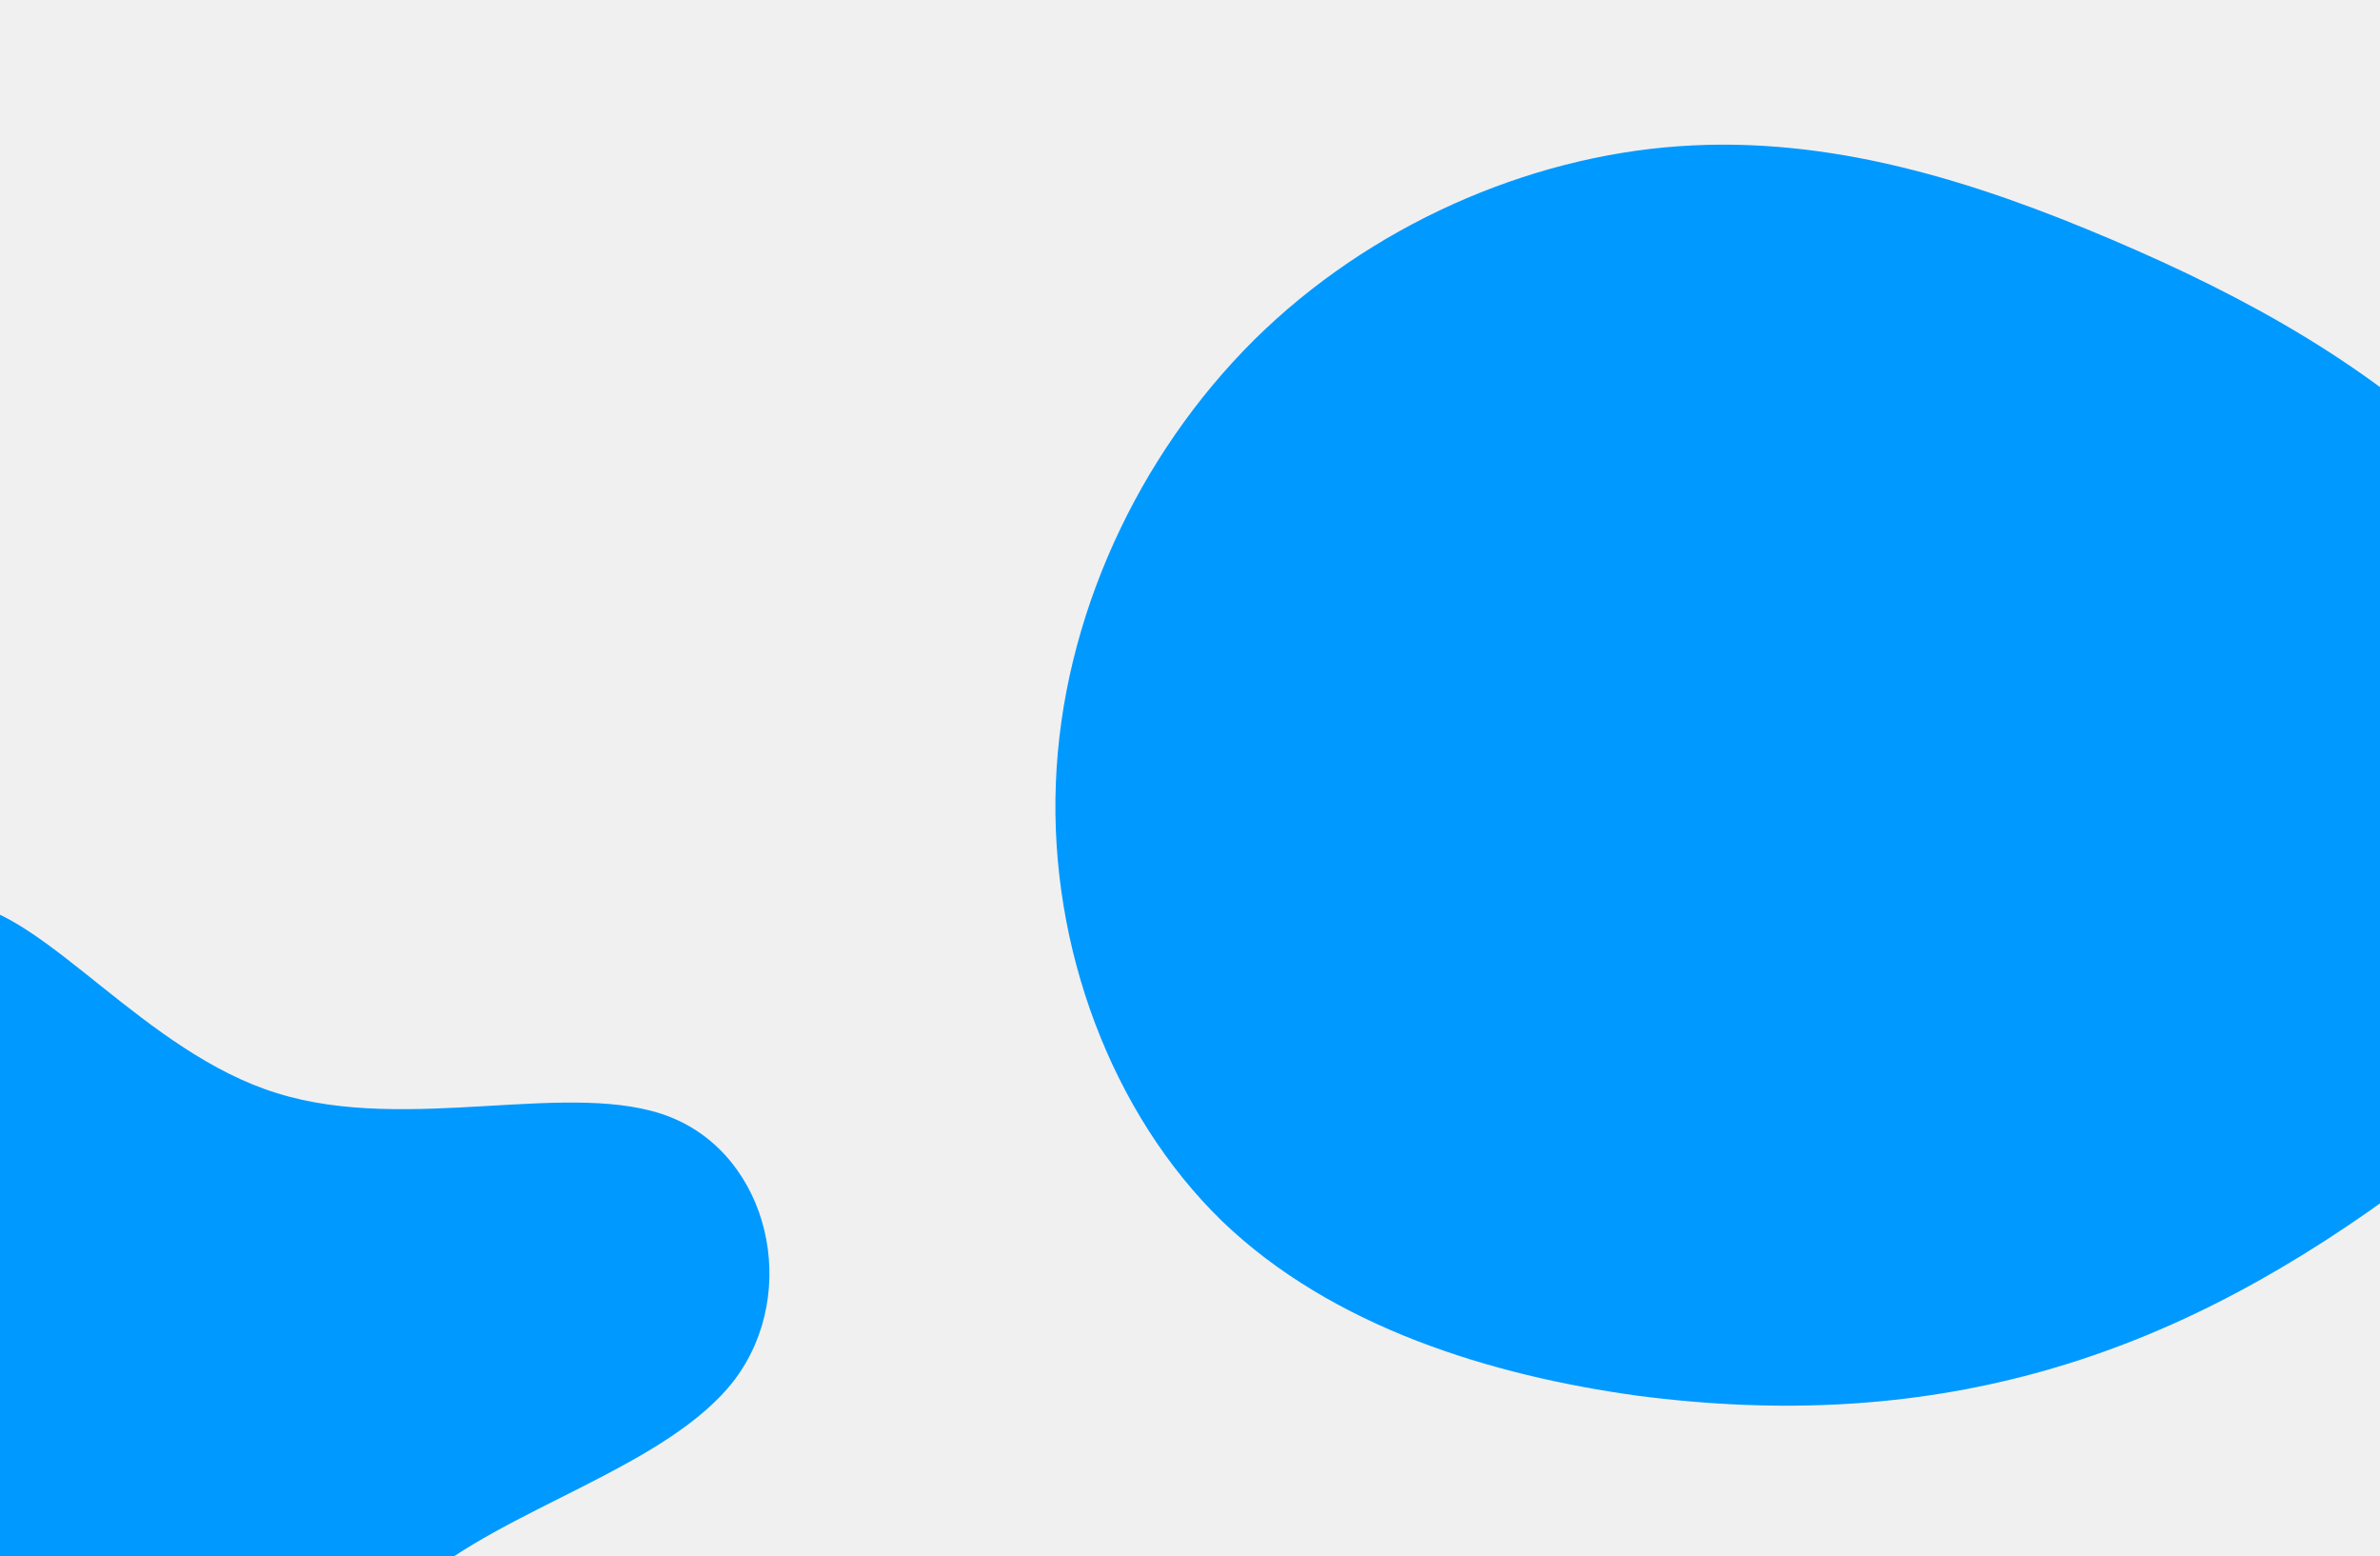
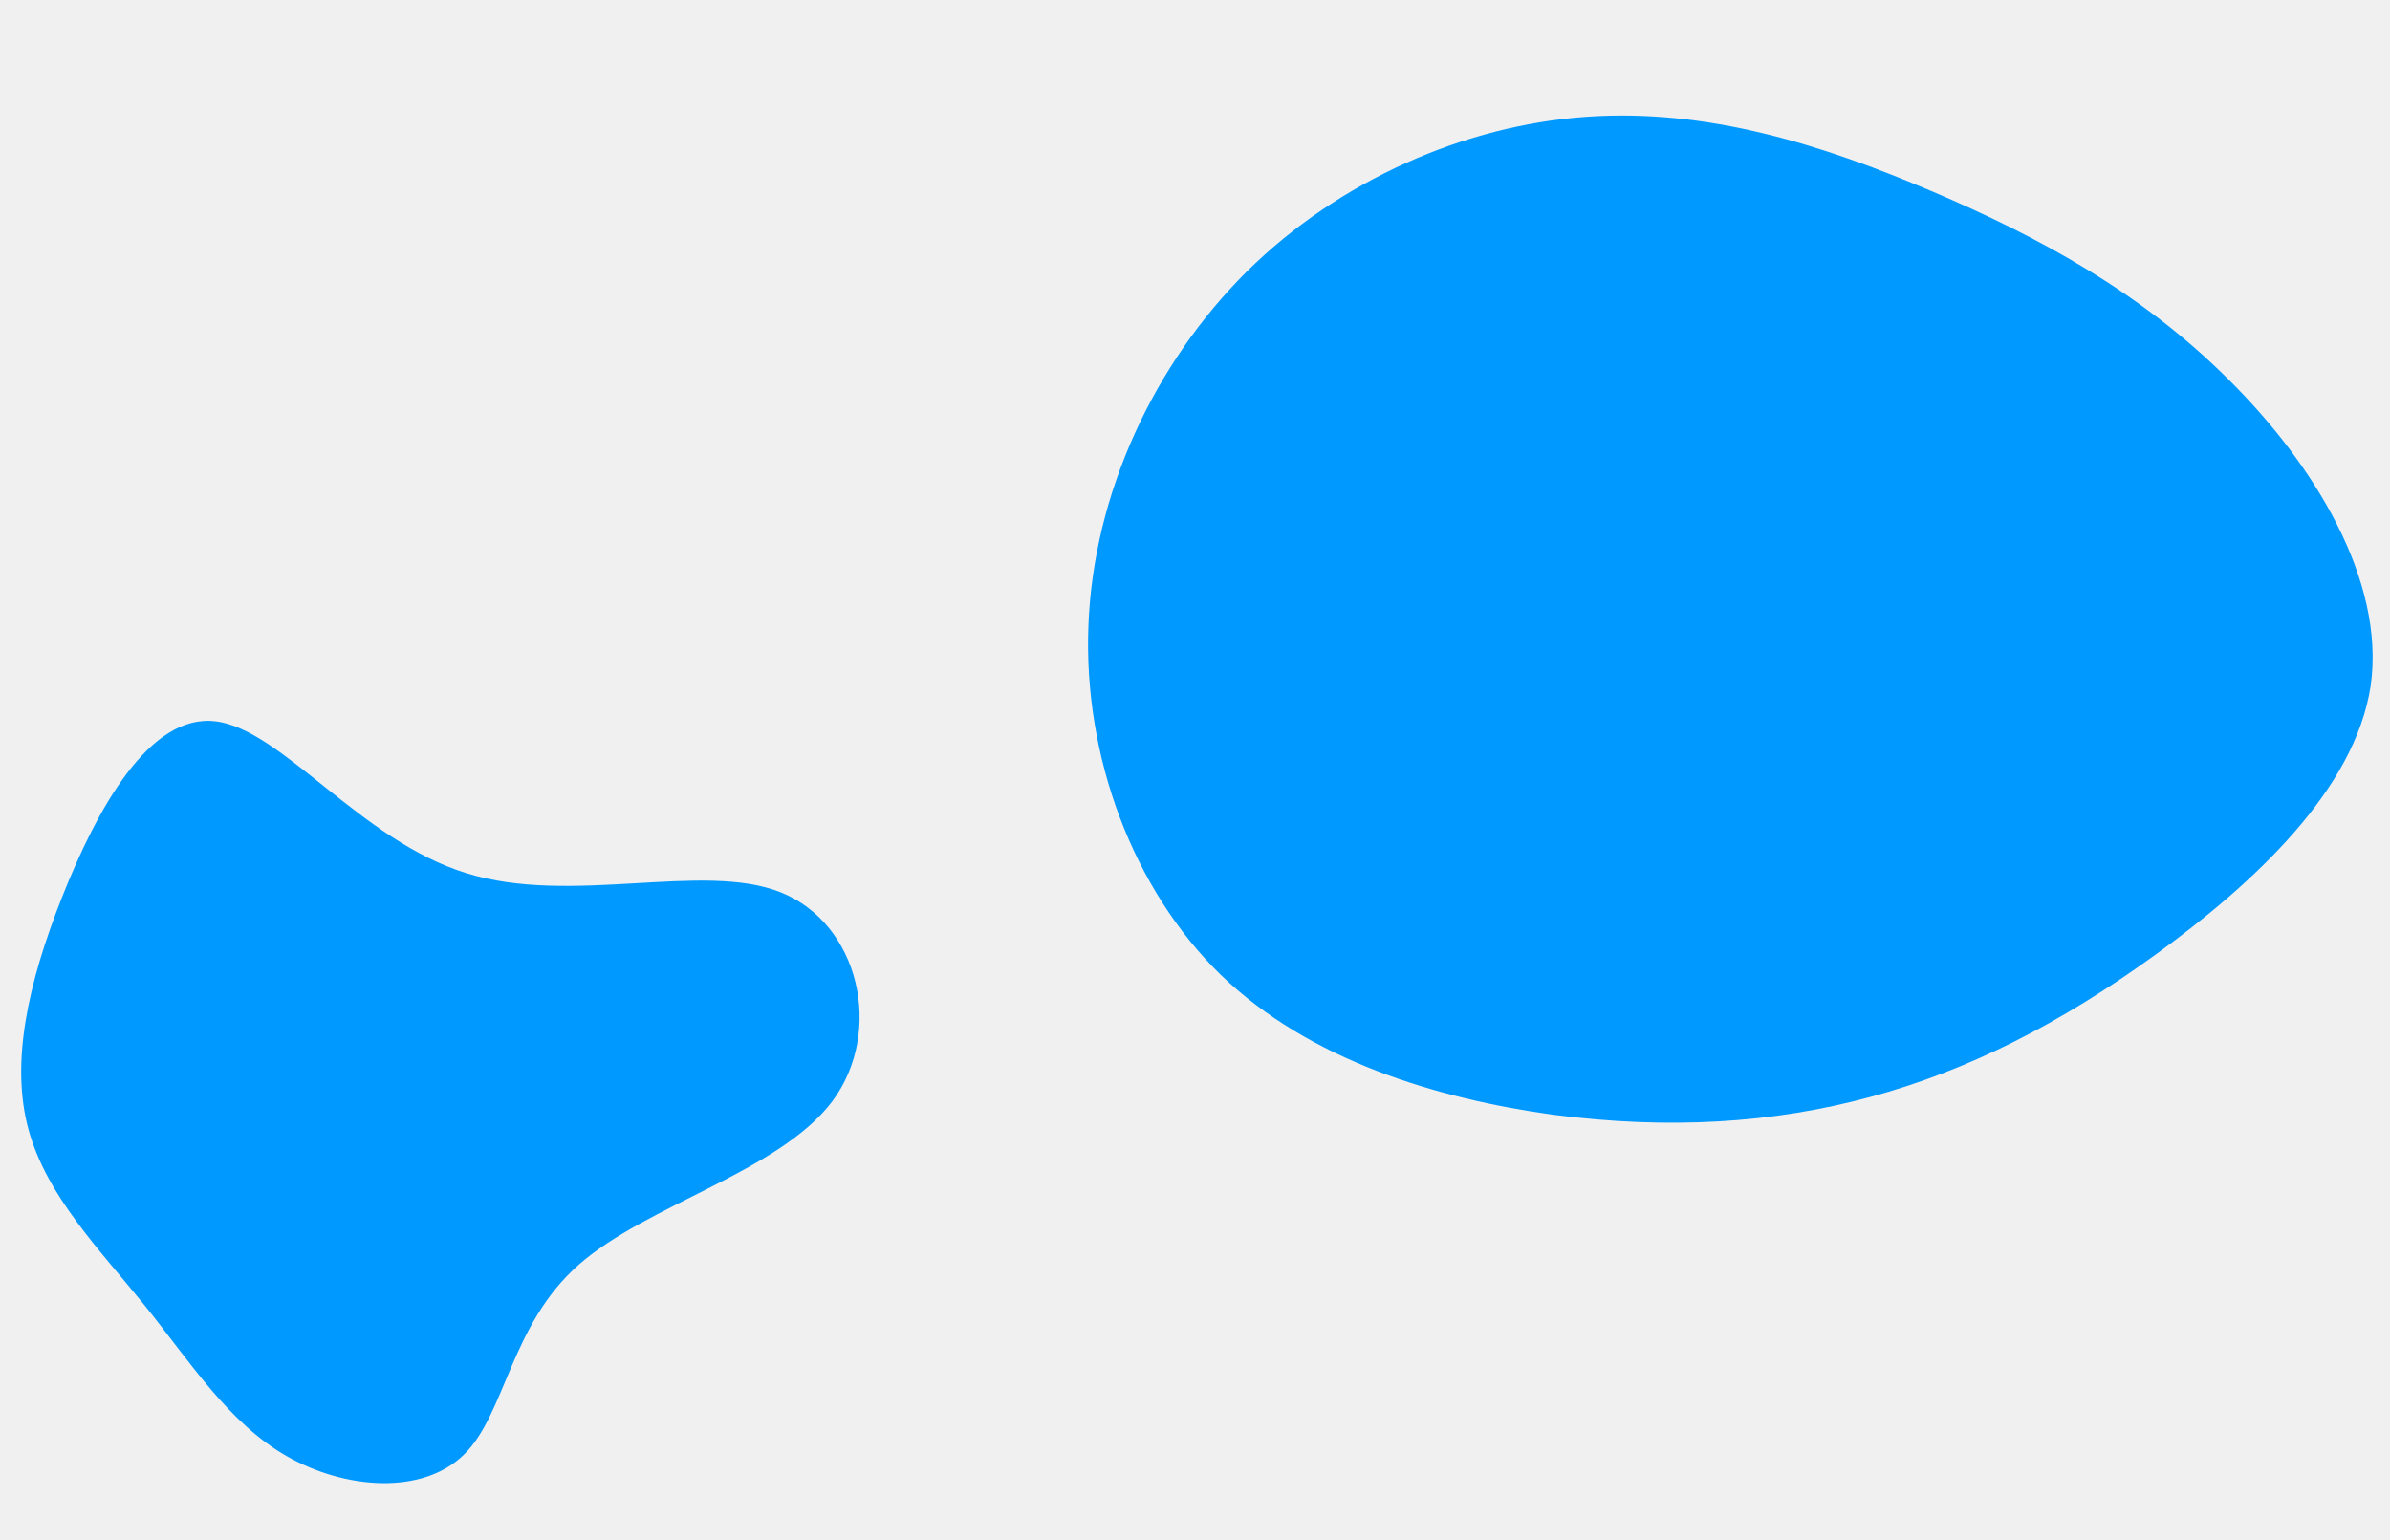
- <svg xmlns="http://www.w3.org/2000/svg" width="1530" height="1000" viewBox="0 0 1530 1000" fill="none">
+ <svg xmlns="http://www.w3.org/2000/svg" width="1923" height="1239" viewBox="0 0 1923 1239" fill="none">
  <g clip-path="url(#clip0)">
-     <path d="M430.991 717.95C494.314 743.131 514.715 829.989 472.38 886.556C429.553 942.968 323.34 969.416 268.495 1017.82C213.65 1066.22 209.858 1137.54 176.348 1170.42C142.839 1203.29 80.438 1198.51 33.411 1171.57C-13.124 1144.78 -43.46 1096.61 -80.457 1050.59C-117.121 1005.2 -159.463 962.263 -174.036 908.993C-188.61 855.722 -174.923 792.274 -146.97 721.663C-119.174 651.531 -77.112 574.237 -23.832 580.386C29.448 586.536 93.298 676.455 178.01 702.533C262.565 729.091 368.16 692.922 430.991 717.95Z" fill="#0099FF" />
-     <path d="M1357.14 153.815C1444.65 191.057 1525.89 235.533 1595.53 304.79C1665.01 373.468 1722.28 467.083 1710.5 551.519C1697.97 635.532 1615.94 711.101 1538.19 767.539C1460.44 823.977 1386.37 861.44 1307.88 882.681C1229.38 903.922 1145.86 909.098 1052.54 896.978C959.66 884.123 856.818 853.393 785.408 784.602C714.589 715.655 674.61 608.803 678.762 503.397C682.755 397.412 731.47 292.718 806.244 218.434C880.585 144.885 982.01 100.855 1079.02 94C1176.61 86.989 1269.63 116.574 1357.14 153.815Z" fill="#0099FF" />
+     <path d="M627.991 717.95C691.314 743.131 711.715 829.989 669.38 886.556C626.553 942.968 520.34 969.416 465.495 1017.82C410.65 1066.22 406.858 1137.54 373.348 1170.42C339.839 1203.29 277.438 1198.51 230.411 1171.57C183.876 1144.78 153.54 1096.61 116.543 1050.59C79.879 1005.2 37.537 962.263 22.964 908.993C8.39 855.722 22.077 792.274 50.03 721.663C77.826 651.531 119.888 574.237 173.168 580.386C226.448 586.536 290.298 676.455 375.01 702.533C459.565 729.091 565.16 692.922 627.991 717.95Z" fill="#0099FF" />
+     <path d="M1554.14 153.815C1641.65 191.057 1722.89 235.533 1792.53 304.79C1862.01 373.468 1919.28 467.083 1907.5 551.519C1894.97 635.532 1812.94 711.101 1735.19 767.539C1657.44 823.977 1583.38 861.44 1504.88 882.681C1426.38 903.922 1342.86 909.098 1249.54 896.978C1156.66 884.123 1053.82 853.393 982.408 784.602C911.589 715.655 871.61 608.803 875.762 503.397C879.755 397.412 928.47 292.718 1003.24 218.434C1077.59 144.885 1179.01 100.855 1276.02 94C1373.61 86.989 1466.63 116.574 1554.14 153.815Z" fill="#0099FF" />
  </g>
  <defs>
    <clipPath id="clip0">
-       <rect width="1530" height="1000" fill="white" />
+       <rect width="1923" height="1239" fill="white" />
    </clipPath>
  </defs>
</svg>
